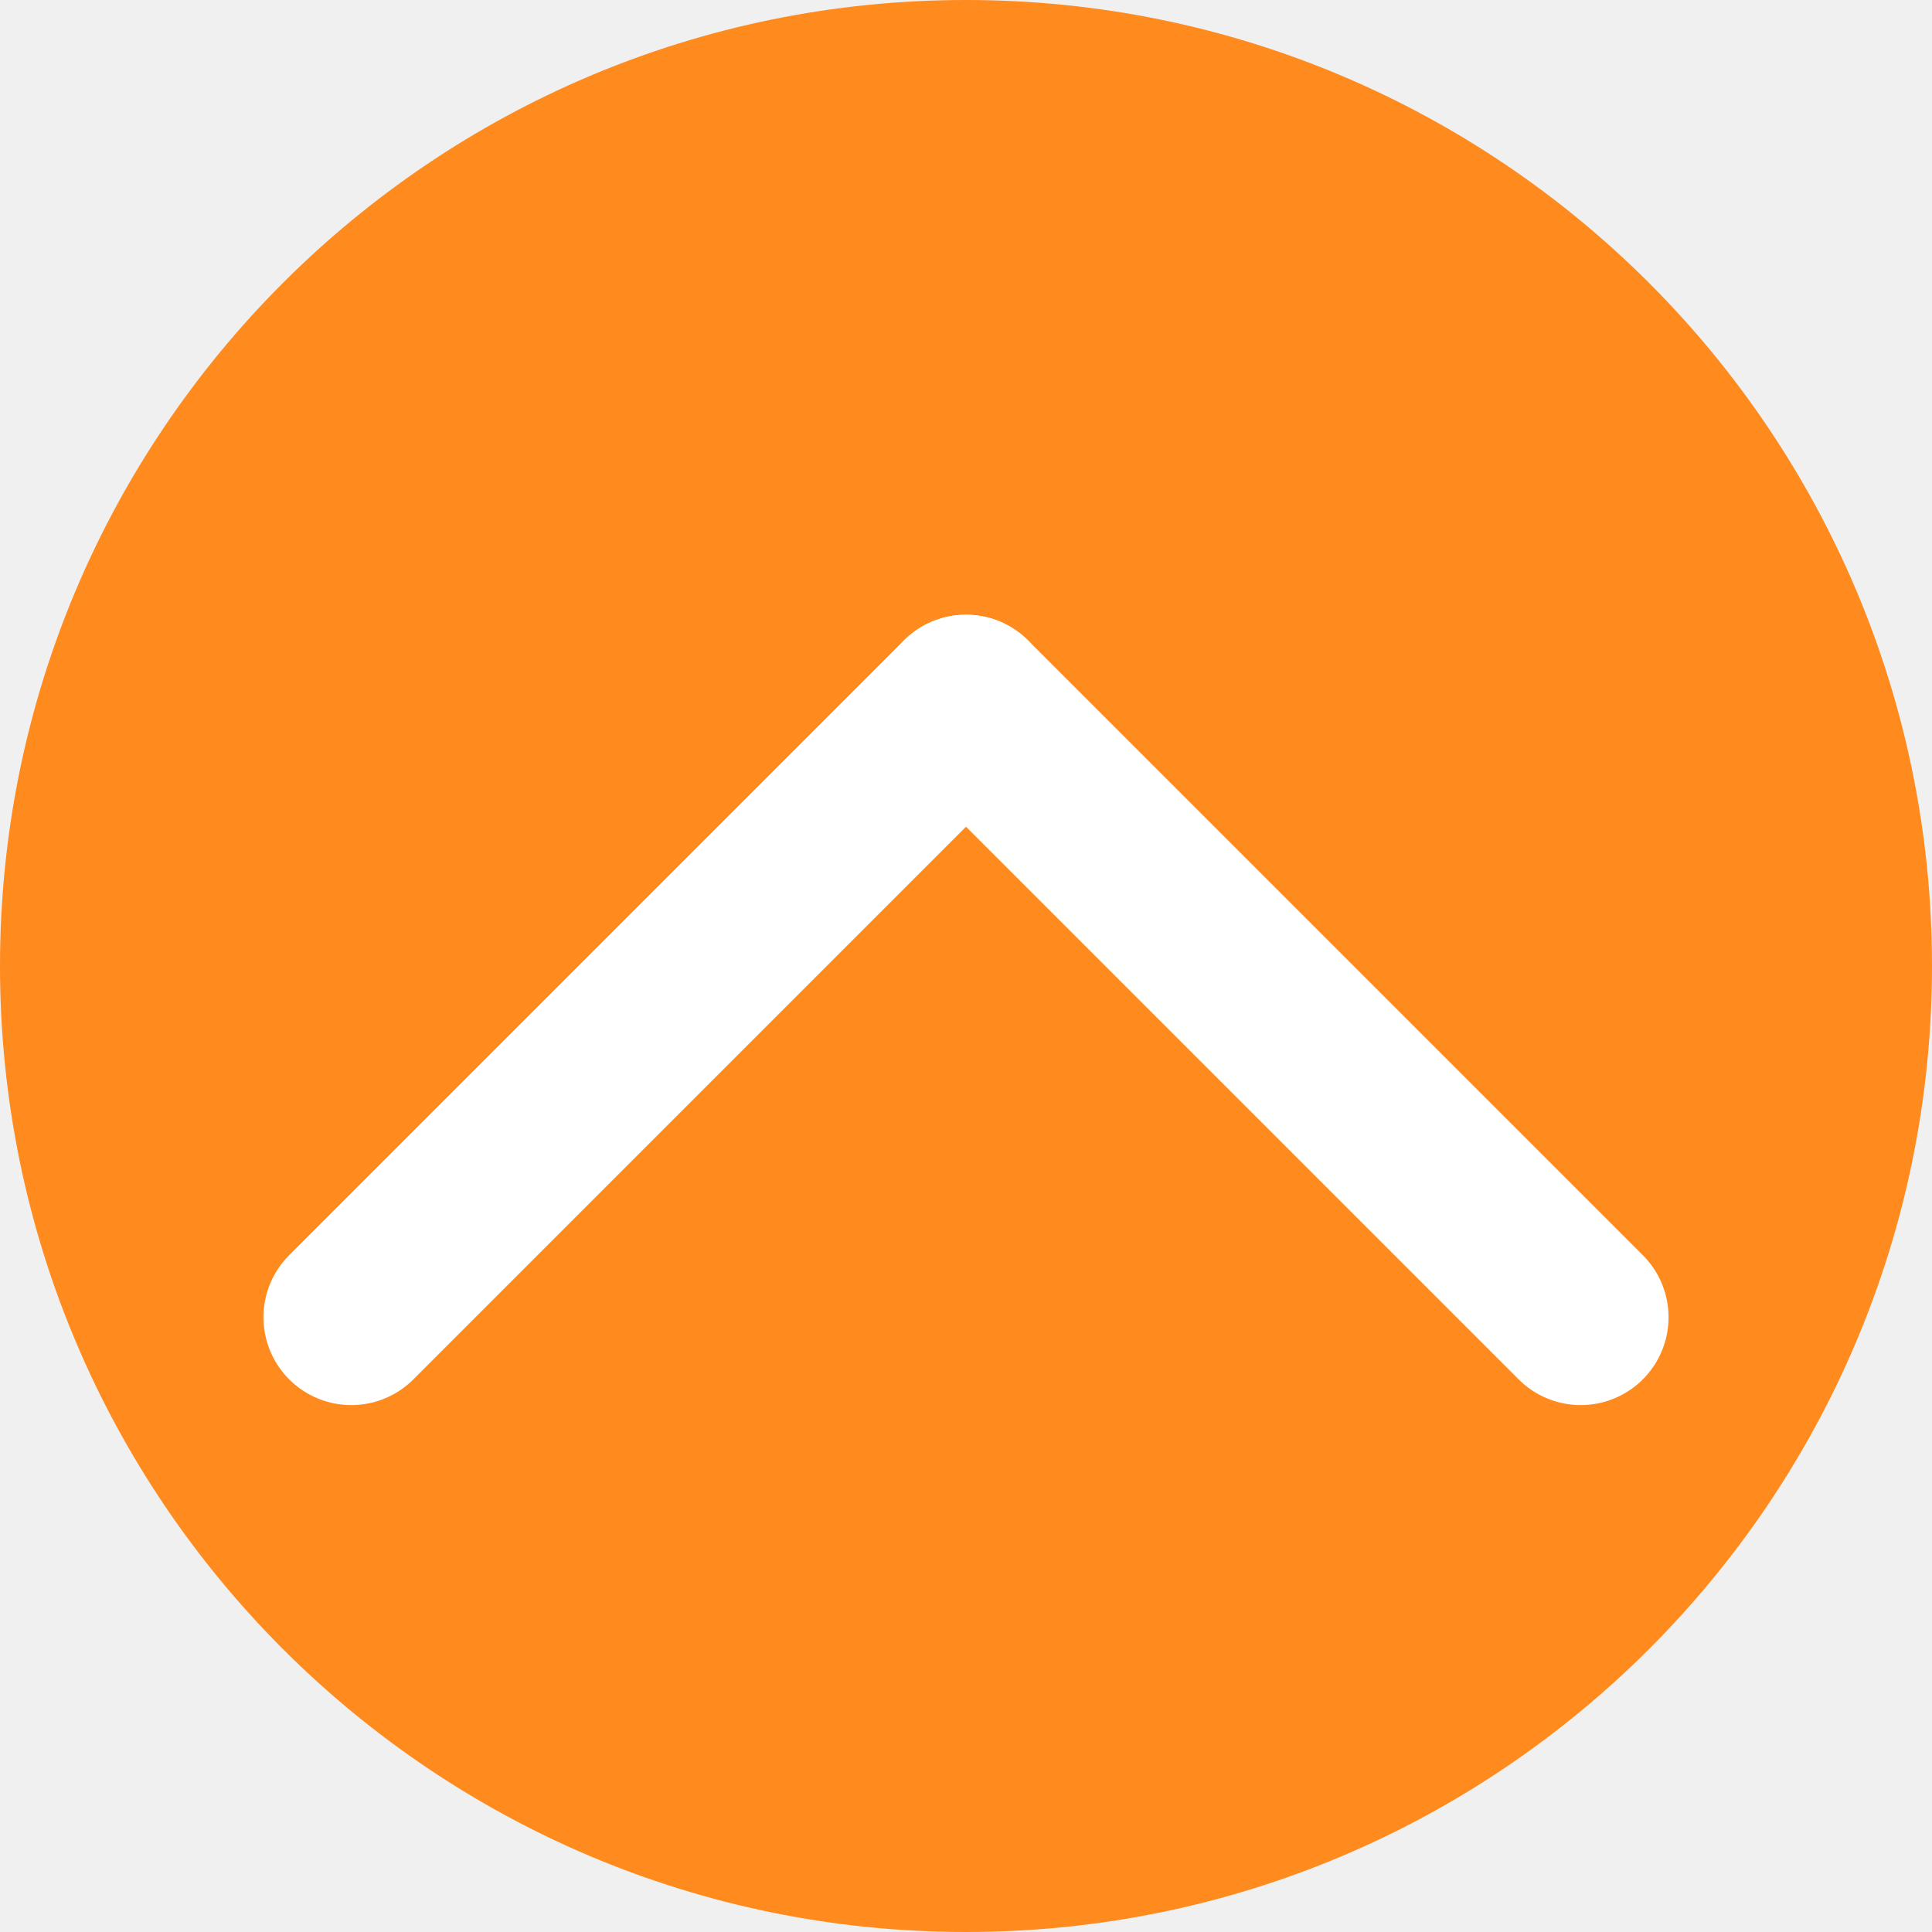
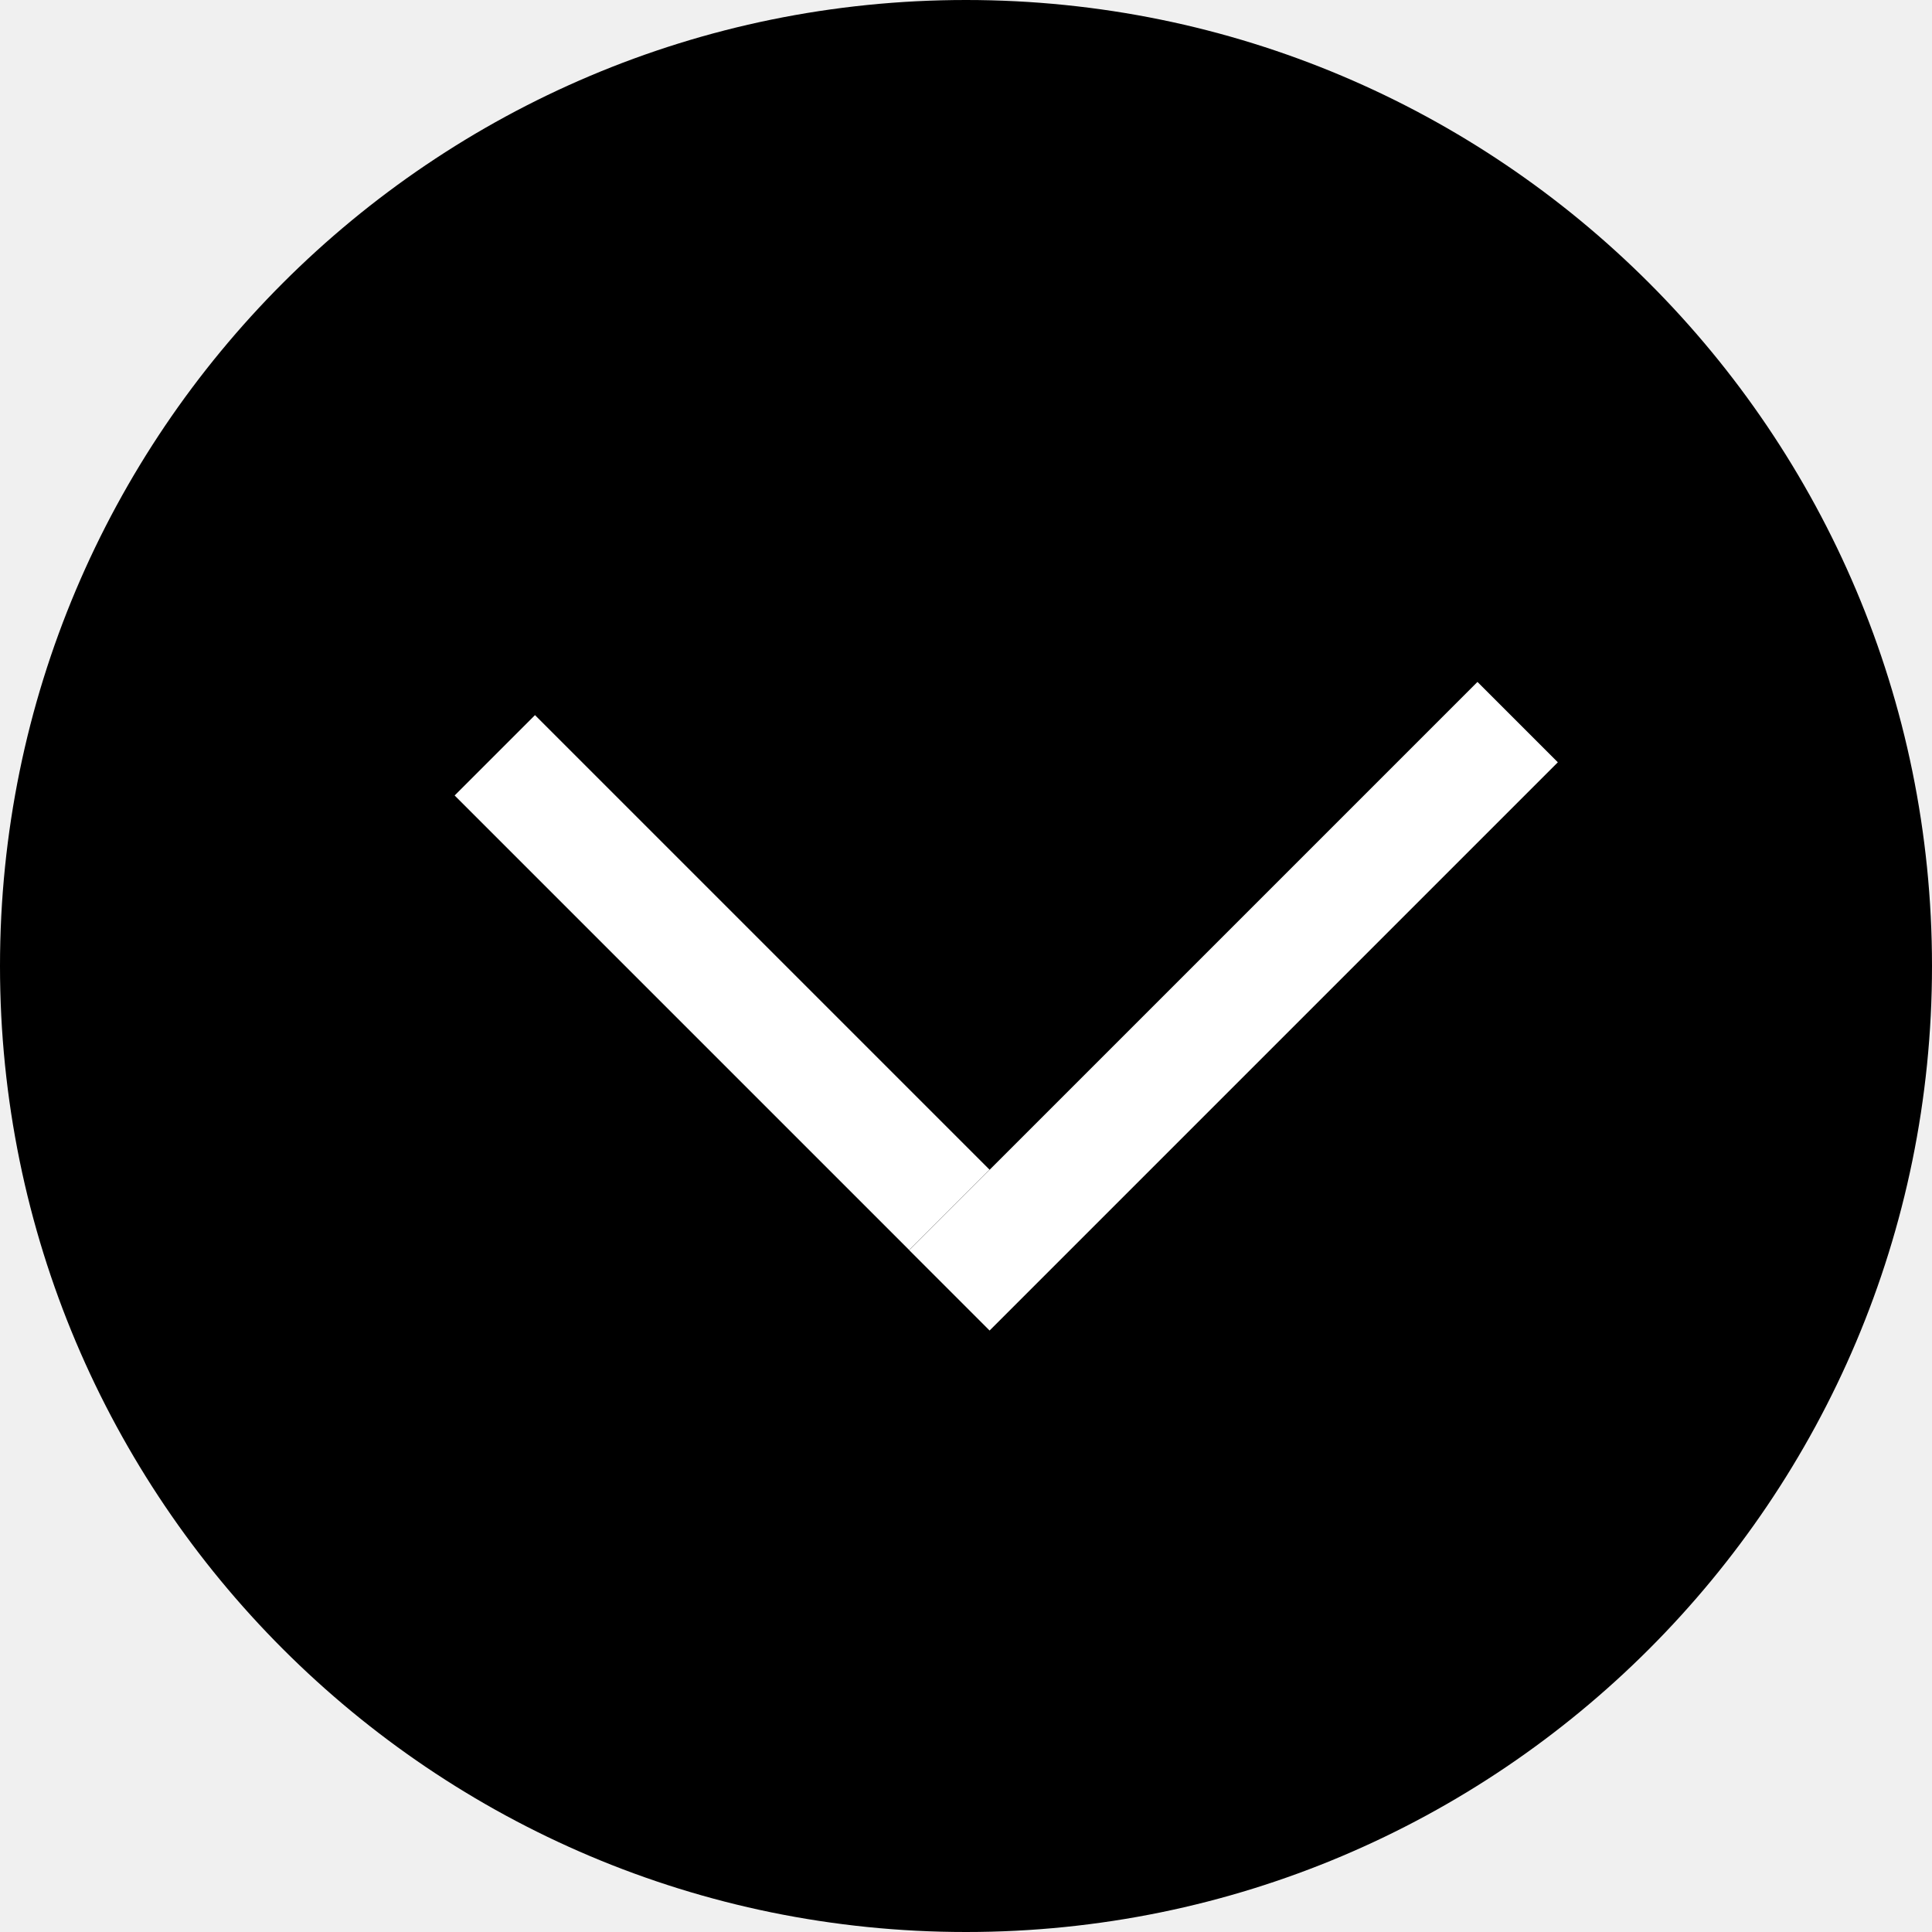
- <svg xmlns="http://www.w3.org/2000/svg" width="22" height="22" viewBox="0 0 22 22" fill="none">
-   <circle cx="11" cy="11" r="11" fill="#FF8A1E" />
-   <path d="M4 15L11 8" stroke="white" stroke-width="2" stroke-linecap="round" />
-   <path d="M11 8L18 15" stroke="white" stroke-width="2" stroke-linecap="round" />
+ <svg xmlns="http://www.w3.org/2000/svg" width="17" height="17" viewBox="0 0 17 17" fill="none">
+   <g id="Group 120391">
+     <circle id="Ellipse 1" cx="8.5" cy="8.5" r="8.5" fill="black" />
+     <g id="Group 120390">
+       <line id="Line 1688" x1="4.354" y1="6.646" x2="8.354" y2="10.646" stroke="white" />
+       <line id="Line 1689" x1="13.354" y1="6.354" x2="8.354" y2="11.354" stroke="white" />
+     </g>
+   </g>
</svg>
